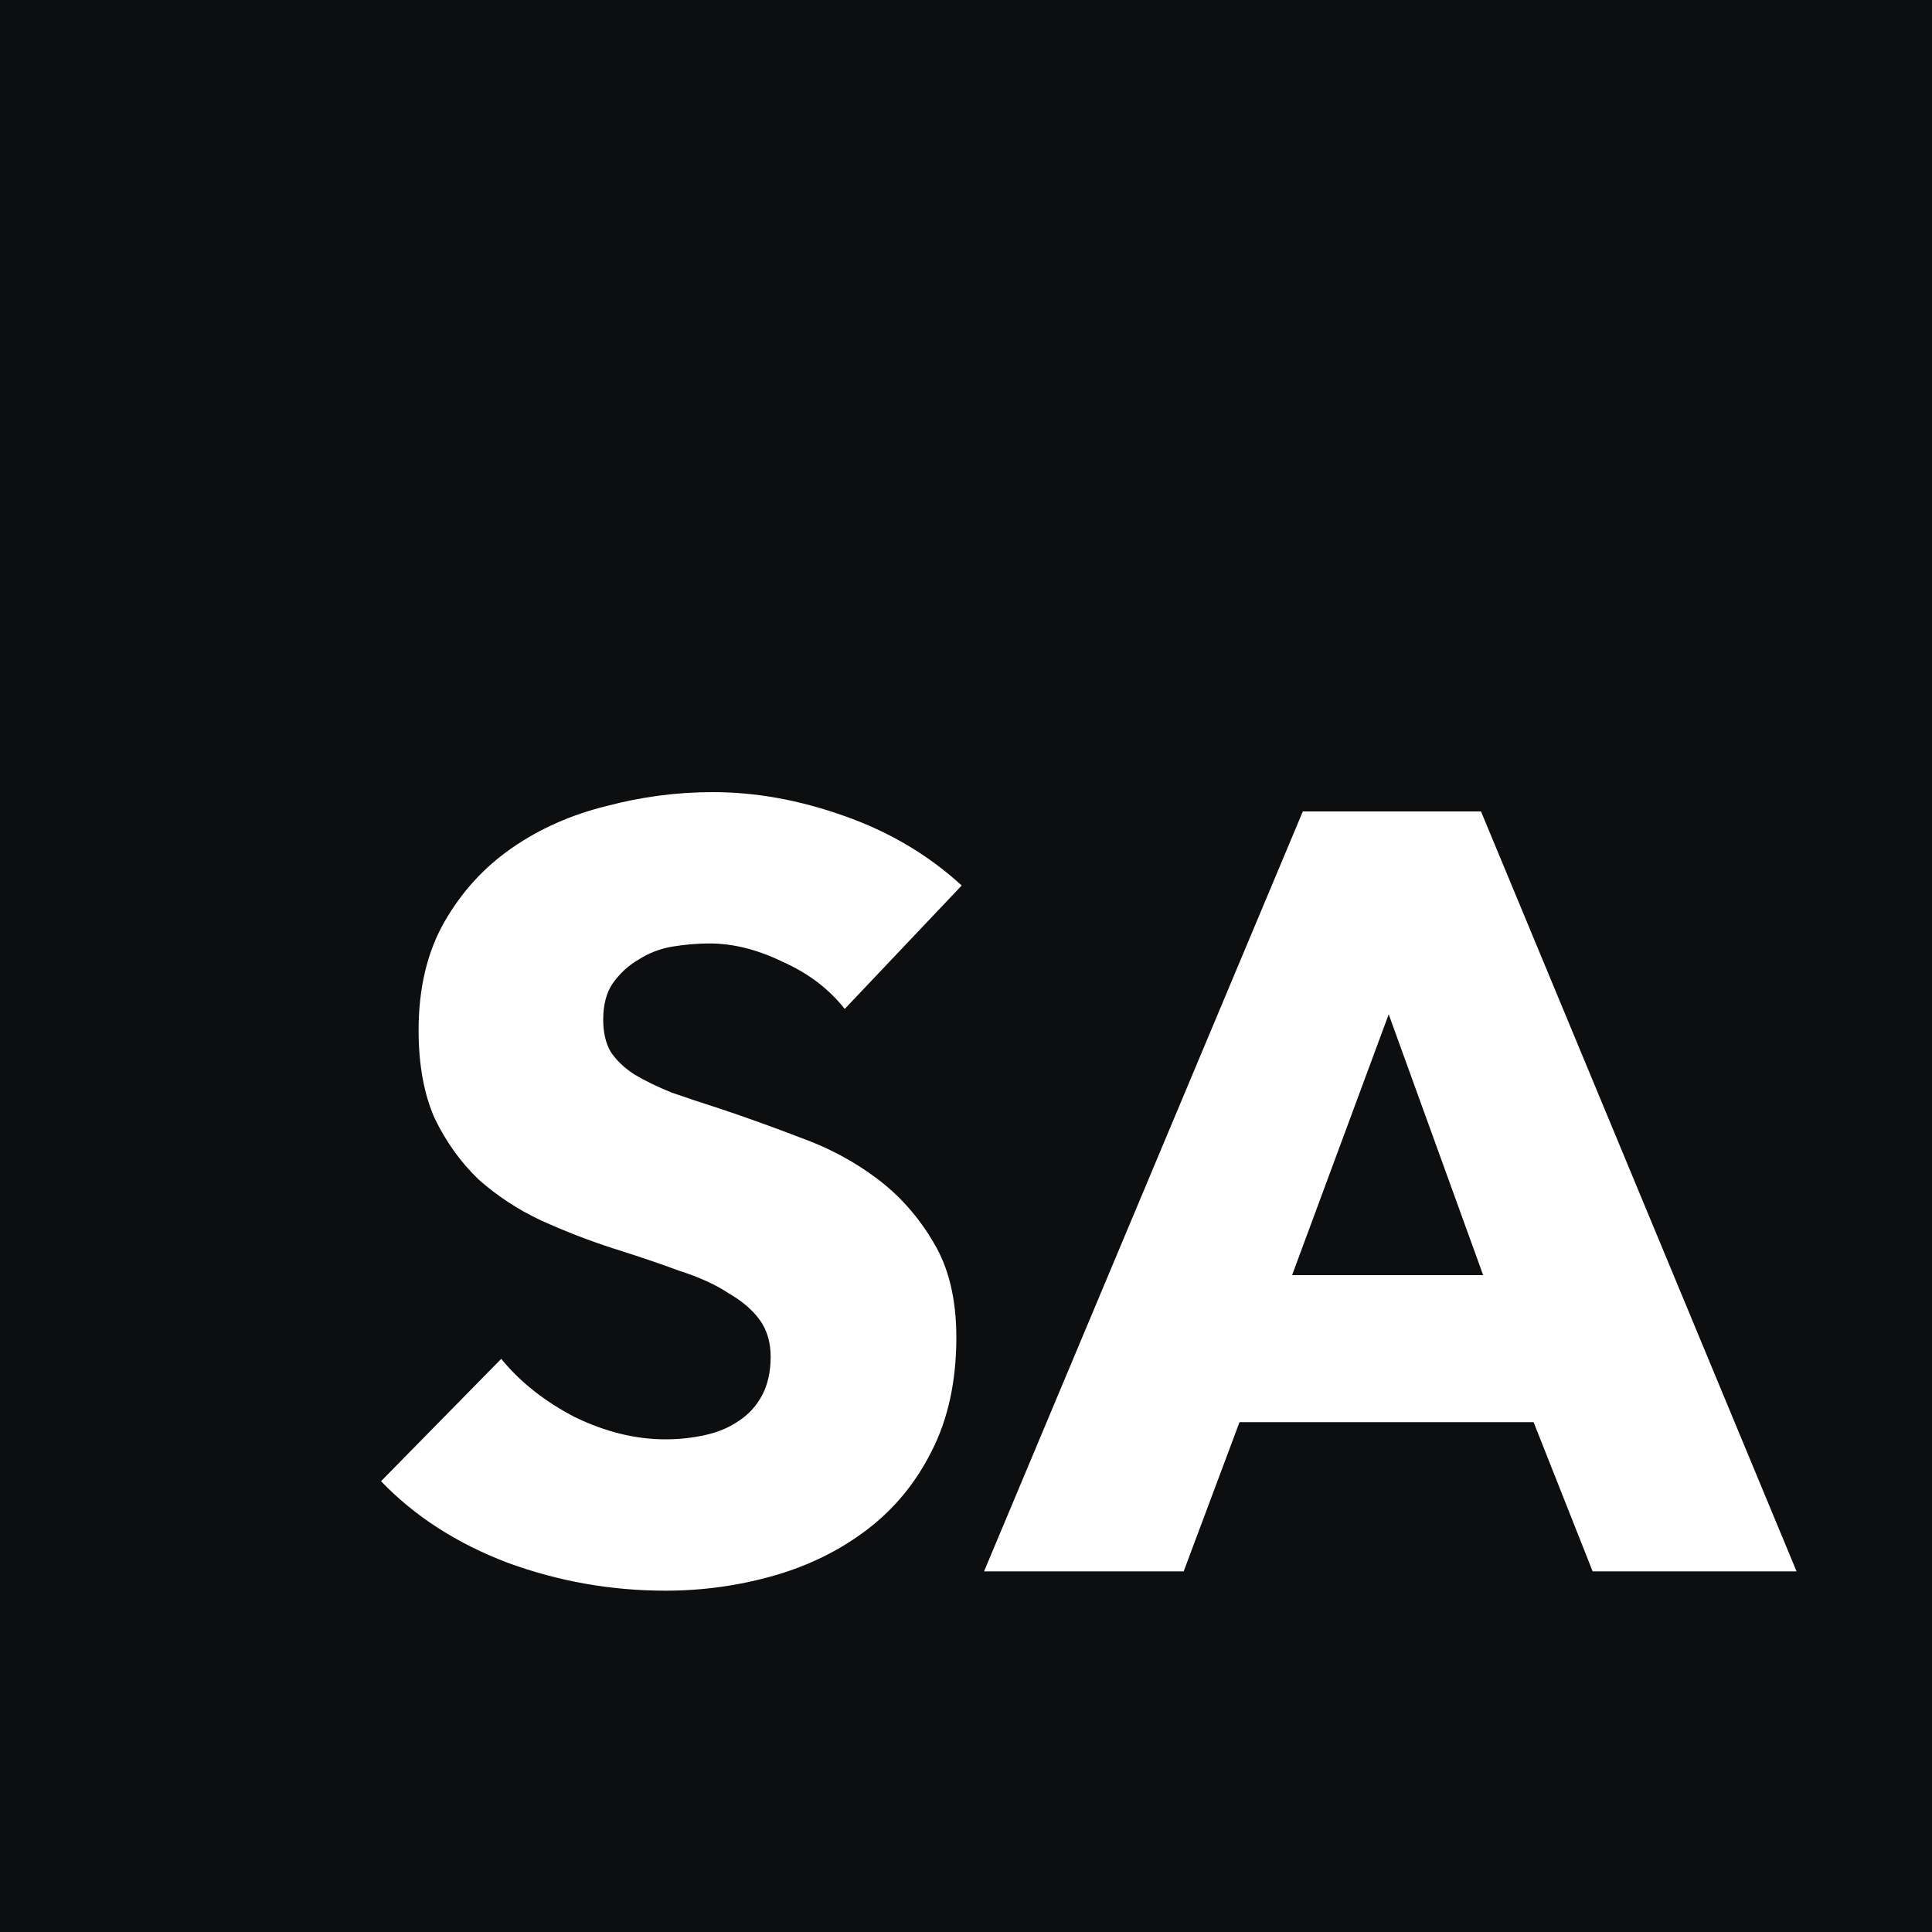
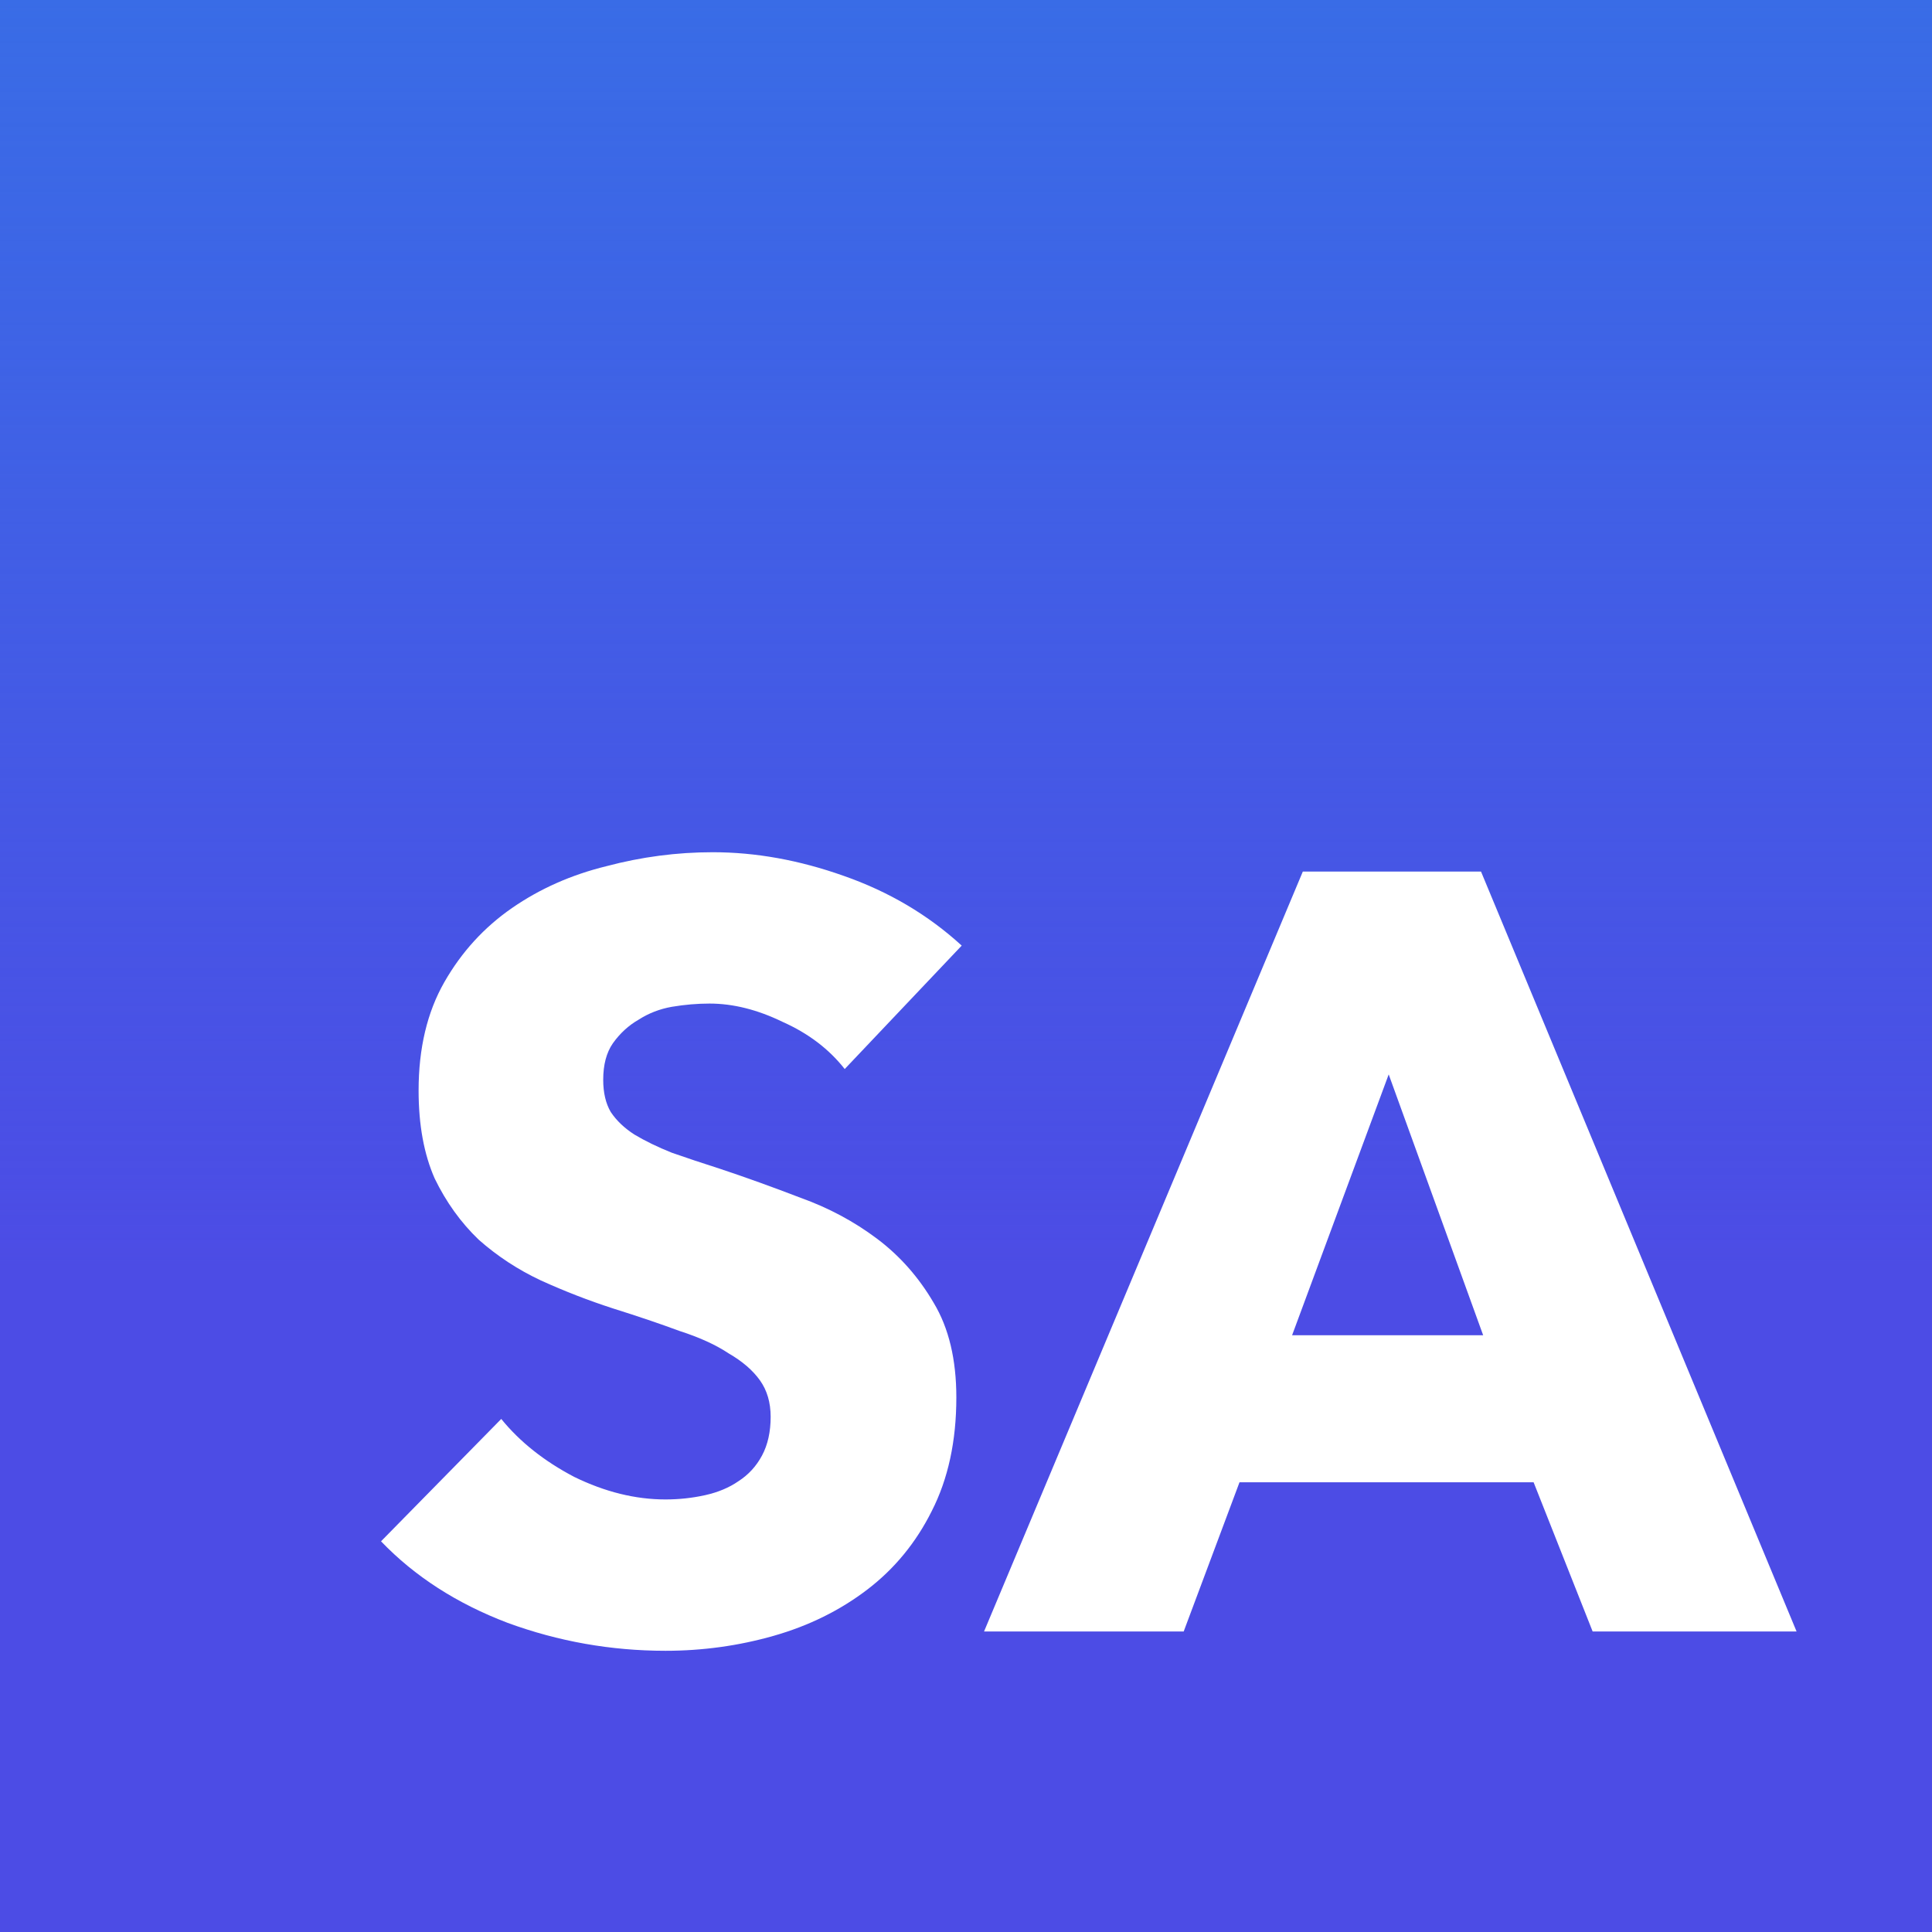
<svg xmlns="http://www.w3.org/2000/svg" width="450" height="450" viewBox="0 0 450 450" fill="none">
  <g clip-path="url(#clip0)">
-     <rect width="450" height="450" fill="#0D0E10" />
-     <path d="M196.75 235C193.083 230.333 188.25 226.667 182.25 224C176.417 221.167 170.75 219.75 165.25 219.75C162.417 219.75 159.5 220 156.5 220.5C153.667 221 151.083 222 148.75 223.5C146.417 224.833 144.417 226.667 142.75 229C141.25 231.167 140.5 234 140.5 237.5C140.5 240.5 141.083 243 142.25 245C143.583 247 145.417 248.75 147.75 250.25C150.25 251.75 153.167 253.167 156.5 254.5C159.833 255.667 163.583 256.917 167.75 258.25C173.75 260.25 180 262.5 186.5 265C193 267.333 198.917 270.5 204.25 274.5C209.583 278.5 214 283.5 217.5 289.5C221 295.333 222.75 302.667 222.75 311.5C222.75 321.667 220.833 330.5 217 338C213.333 345.333 208.333 351.417 202 356.25C195.667 361.083 188.417 364.667 180.25 367C172.083 369.333 163.667 370.5 155 370.5C142.333 370.5 130.083 368.333 118.25 364C106.417 359.5 96.583 353.167 88.75 345L116.75 316.5C121.083 321.833 126.75 326.333 133.75 330C140.917 333.5 148 335.25 155 335.25C158.167 335.25 161.25 334.917 164.25 334.25C167.25 333.583 169.833 332.5 172 331C174.333 329.5 176.167 327.5 177.5 325C178.833 322.5 179.5 319.5 179.5 316C179.5 312.667 178.667 309.833 177 307.5C175.333 305.167 172.917 303.083 169.75 301.25C166.75 299.25 162.917 297.5 158.25 296C153.75 294.333 148.583 292.583 142.75 290.75C137.083 288.917 131.5 286.75 126 284.25C120.667 281.75 115.833 278.583 111.5 274.75C107.333 270.75 103.917 266 101.25 260.5C98.75 254.833 97.5 248 97.5 240C97.5 230.167 99.5 221.75 103.5 214.75C107.5 207.75 112.75 202 119.25 197.5C125.75 193 133.083 189.75 141.25 187.75C149.417 185.583 157.667 184.5 166 184.5C176 184.5 186.167 186.333 196.5 190C207 193.667 216.167 199.083 224 206.25L196.75 235ZM370.955 366L357.205 331.25H288.705L275.705 366H229.205L303.455 189H344.955L418.455 366H370.955ZM323.455 236.25L300.955 297H345.455L323.455 236.25Z" fill="white" />
+     <rect width="450" height="450" fill="#4C4CE5" />
+     <rect width="450" height="450" fill="url(#paint0_linear)" />
+     <path d="M196.75 249C193.083 244.333 188.25 240.667 182.25 238C176.417 235.167 170.75 233.75 165.25 233.75C162.417 233.75 159.5 234 156.5 234.5C153.667 235 151.083 236 148.75 237.5C146.417 238.833 144.417 240.667 142.75 243C141.25 245.167 140.5 248 140.5 251.5C140.5 254.5 141.083 257 142.25 259C143.583 261 145.417 262.75 147.75 264.25C150.25 265.75 153.167 267.167 156.5 268.5C159.833 269.667 163.583 270.917 167.75 272.25C173.75 274.25 180 276.5 186.5 279C193 281.333 198.917 284.5 204.25 288.5C209.583 292.5 214 297.5 217.5 303.5C221 309.333 222.75 316.667 222.75 325.5C222.75 335.667 220.833 344.5 217 352C213.333 359.333 208.333 365.417 202 370.25C195.667 375.083 188.417 378.667 180.25 381C172.083 383.333 163.667 384.5 155 384.5C142.333 384.5 130.083 382.333 118.25 378C106.417 373.5 96.583 367.167 88.75 359L116.75 330.5C121.083 335.833 126.75 340.333 133.75 344C140.917 347.5 148 349.25 155 349.25C158.167 349.25 161.25 348.917 164.25 348.25C167.25 347.583 169.833 346.5 172 345C174.333 343.5 176.167 341.5 177.5 339C178.833 336.5 179.5 333.5 179.5 330C179.5 326.667 178.667 323.833 177 321.5C175.333 319.167 172.917 317.083 169.75 315.25C166.75 313.25 162.917 311.5 158.25 310C153.75 308.333 148.583 306.583 142.75 304.75C137.083 302.917 131.5 300.75 126 298.25C120.667 295.75 115.833 292.583 111.5 288.75C107.333 284.75 103.917 280 101.25 274.5C98.75 268.833 97.5 262 97.5 254C97.5 244.167 99.5 235.75 103.5 228.75C107.5 221.75 112.75 216 119.25 211.5C125.75 207 133.083 203.75 141.25 201.75C149.417 199.583 157.667 198.5 166 198.5C176 198.5 186.167 200.333 196.5 204C207 207.667 216.167 213.083 224 220.25L196.75 249ZM370.955 380L357.205 345.25H288.705L275.705 380H229.205L303.455 203H344.955L418.455 380H370.955ZM323.455 250.25L300.955 311H345.455L323.455 250.25Z" fill="white" />
  </g>
  <defs>
+     <linearGradient id="paint0_linear" x1="225" y1="0" x2="225" y2="450" gradientUnits="userSpaceOnUse">
+       <stop stop-color="#396CE6" />
+       <stop offset="0.656" stop-color="#396CE6" stop-opacity="0" />
+     </linearGradient>
    <clipPath id="clip0">
      <rect width="450" height="450" fill="white" />
    </clipPath>
  </defs>
</svg>
